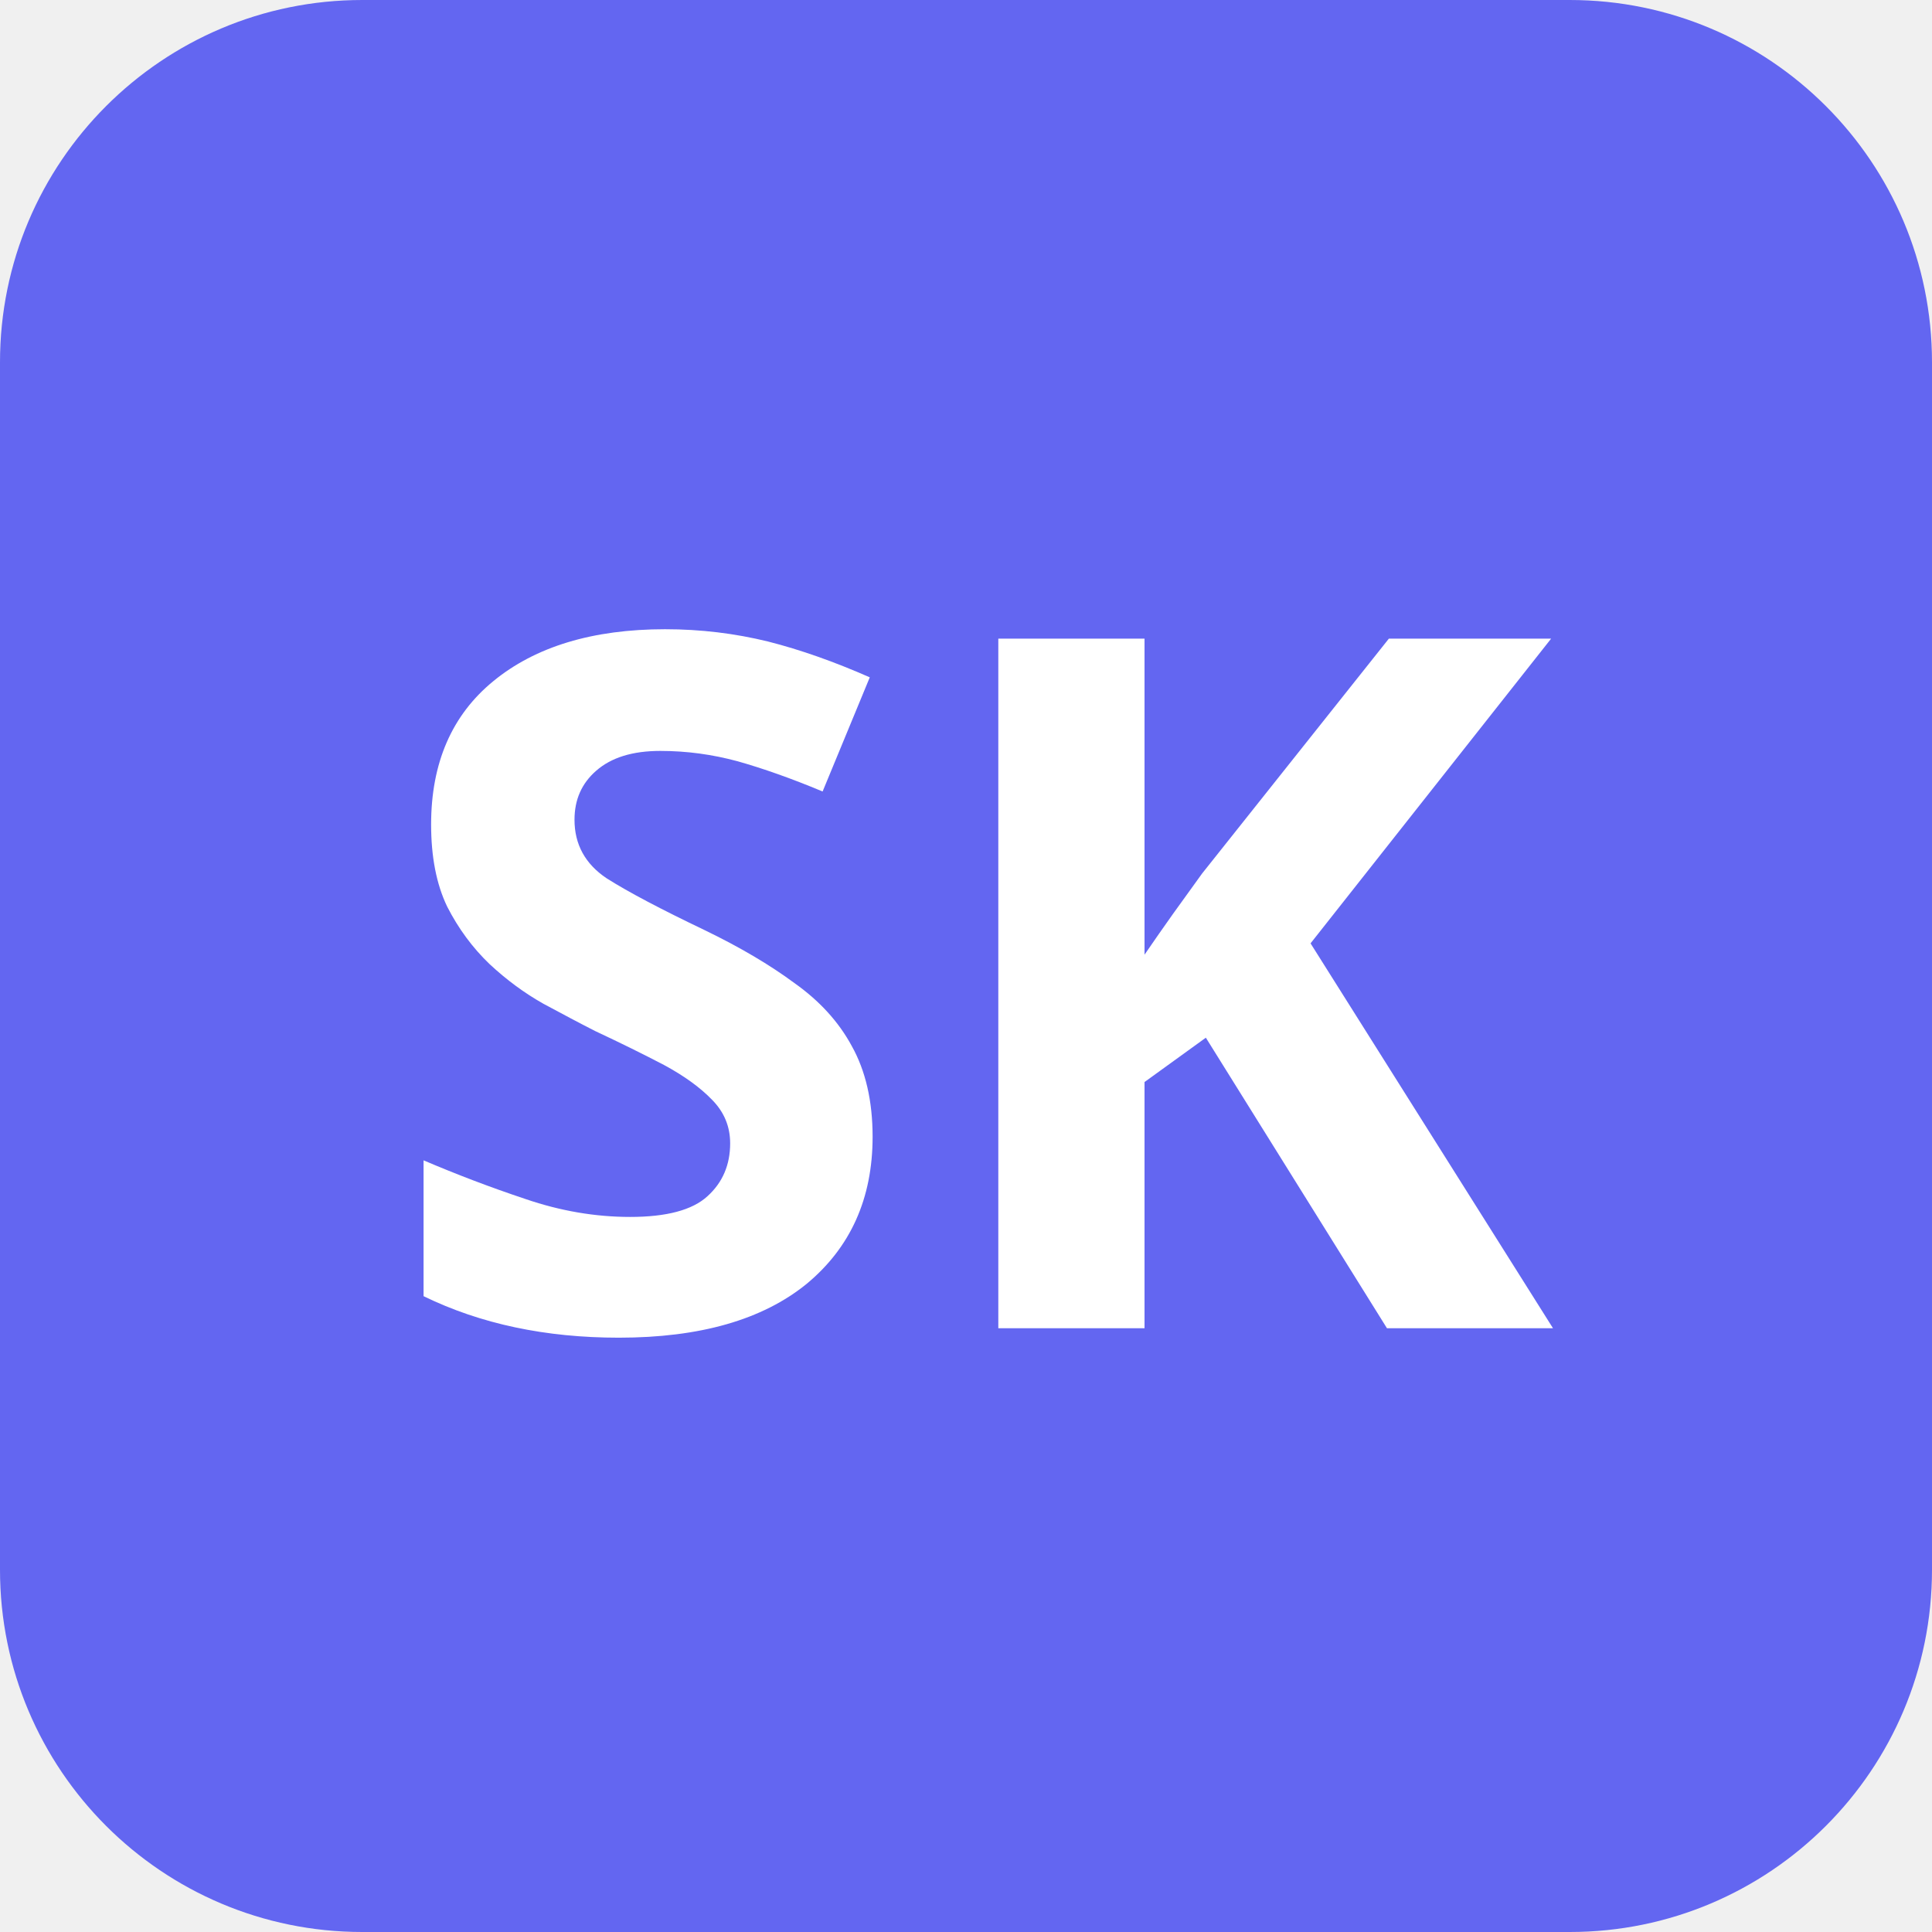
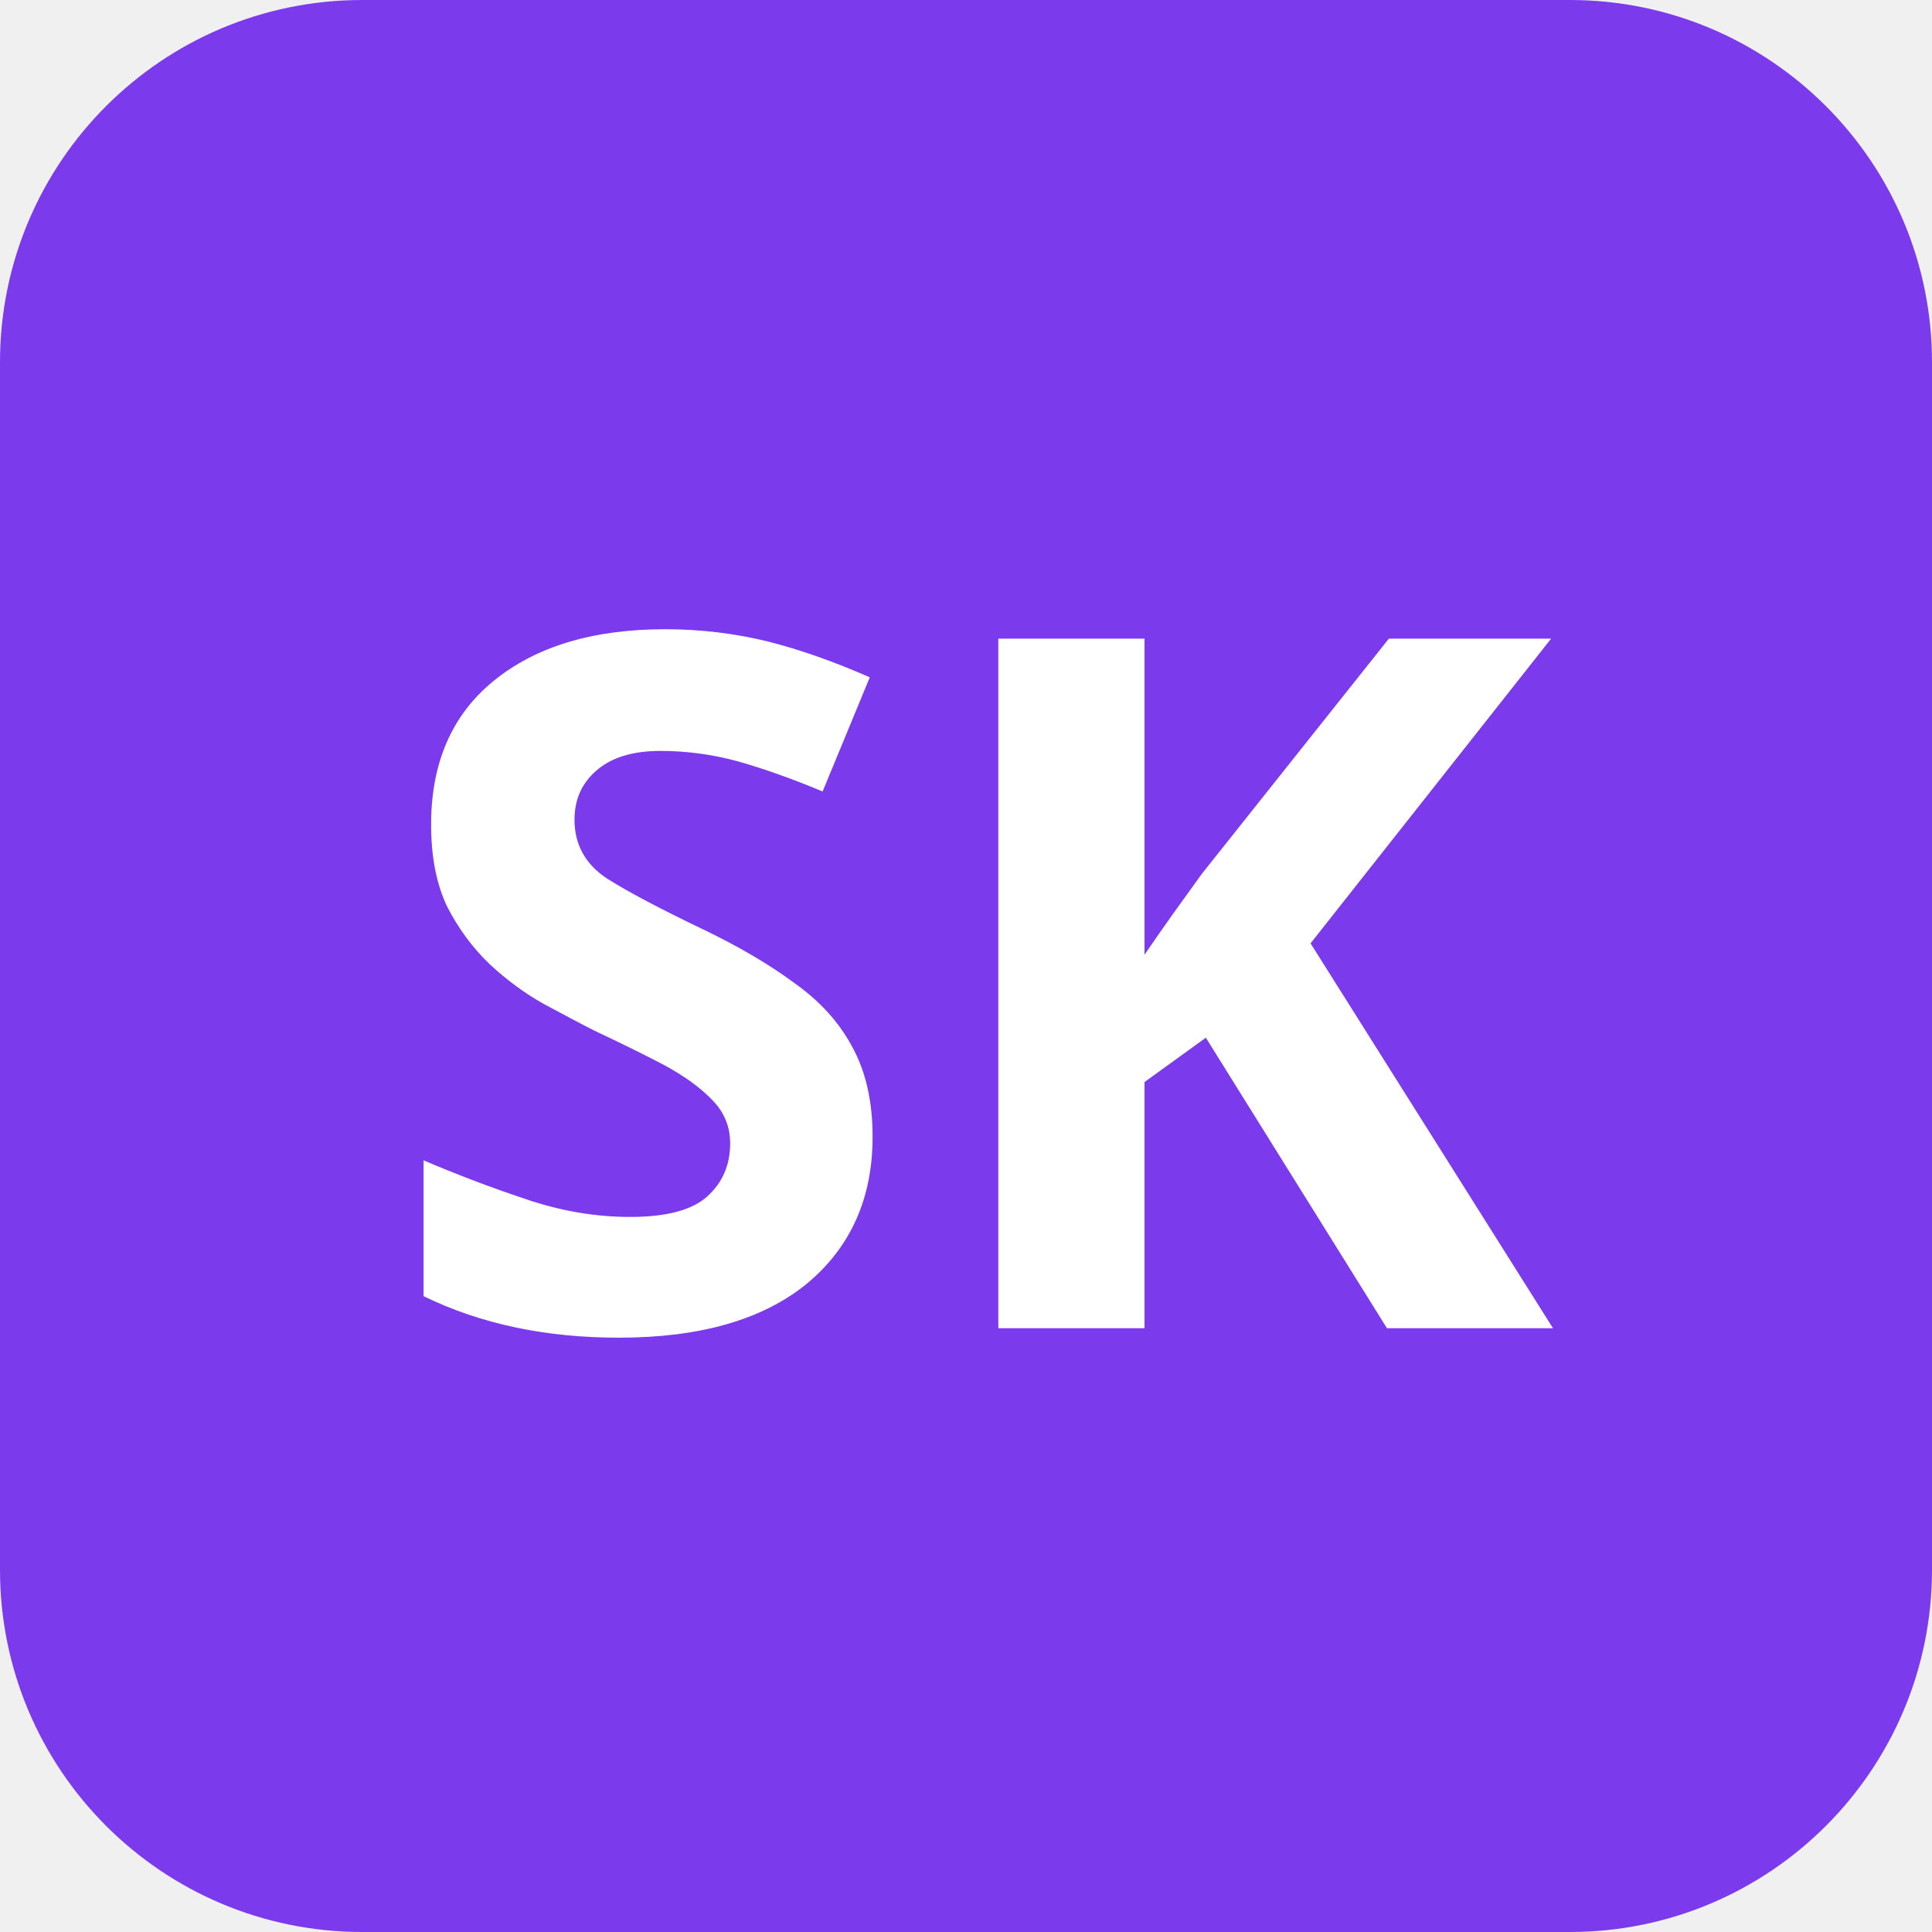
<svg xmlns="http://www.w3.org/2000/svg" viewBox="0 0 32 32">
-   <rect width="32" height="32" rx="6" fill="#6366f1" />
+   <rect width="32" height="32" rx="6" fill="#7c3aed" />
  <text x="16" y="22" font-family="sans-serif" font-size="16" font-weight="700" fill="white" text-anchor="middle">SK</text>
</svg>
